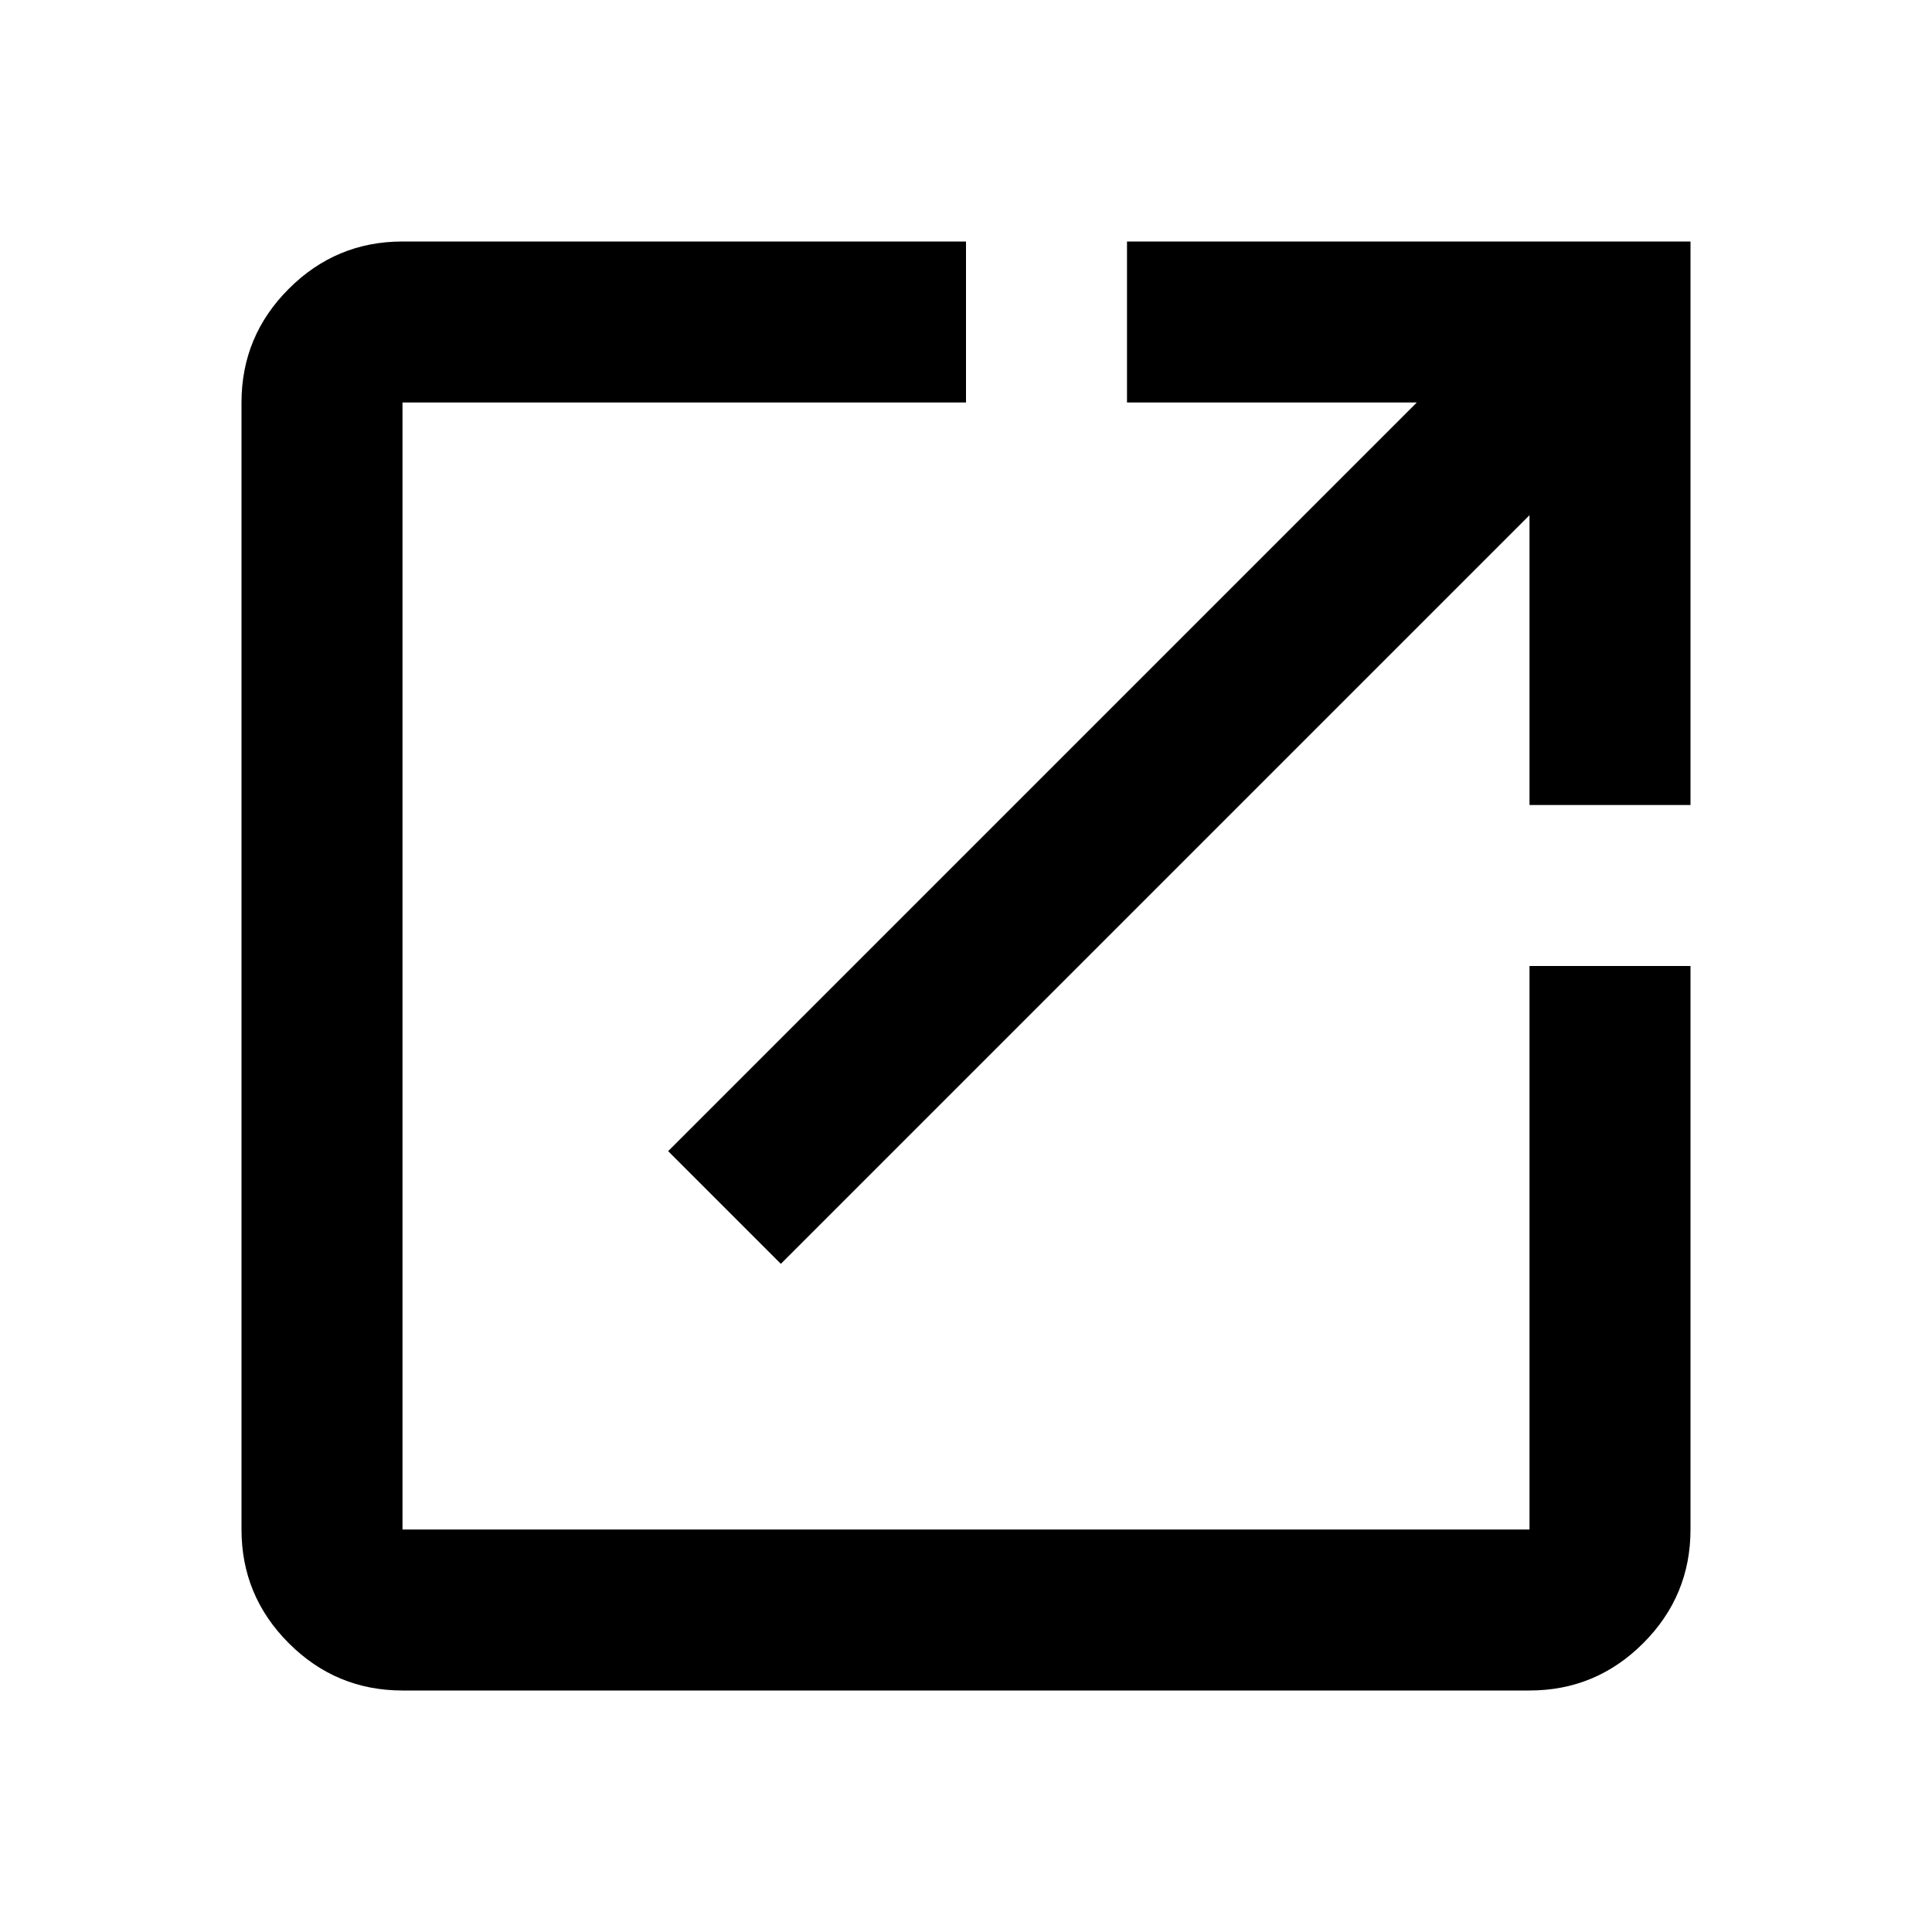
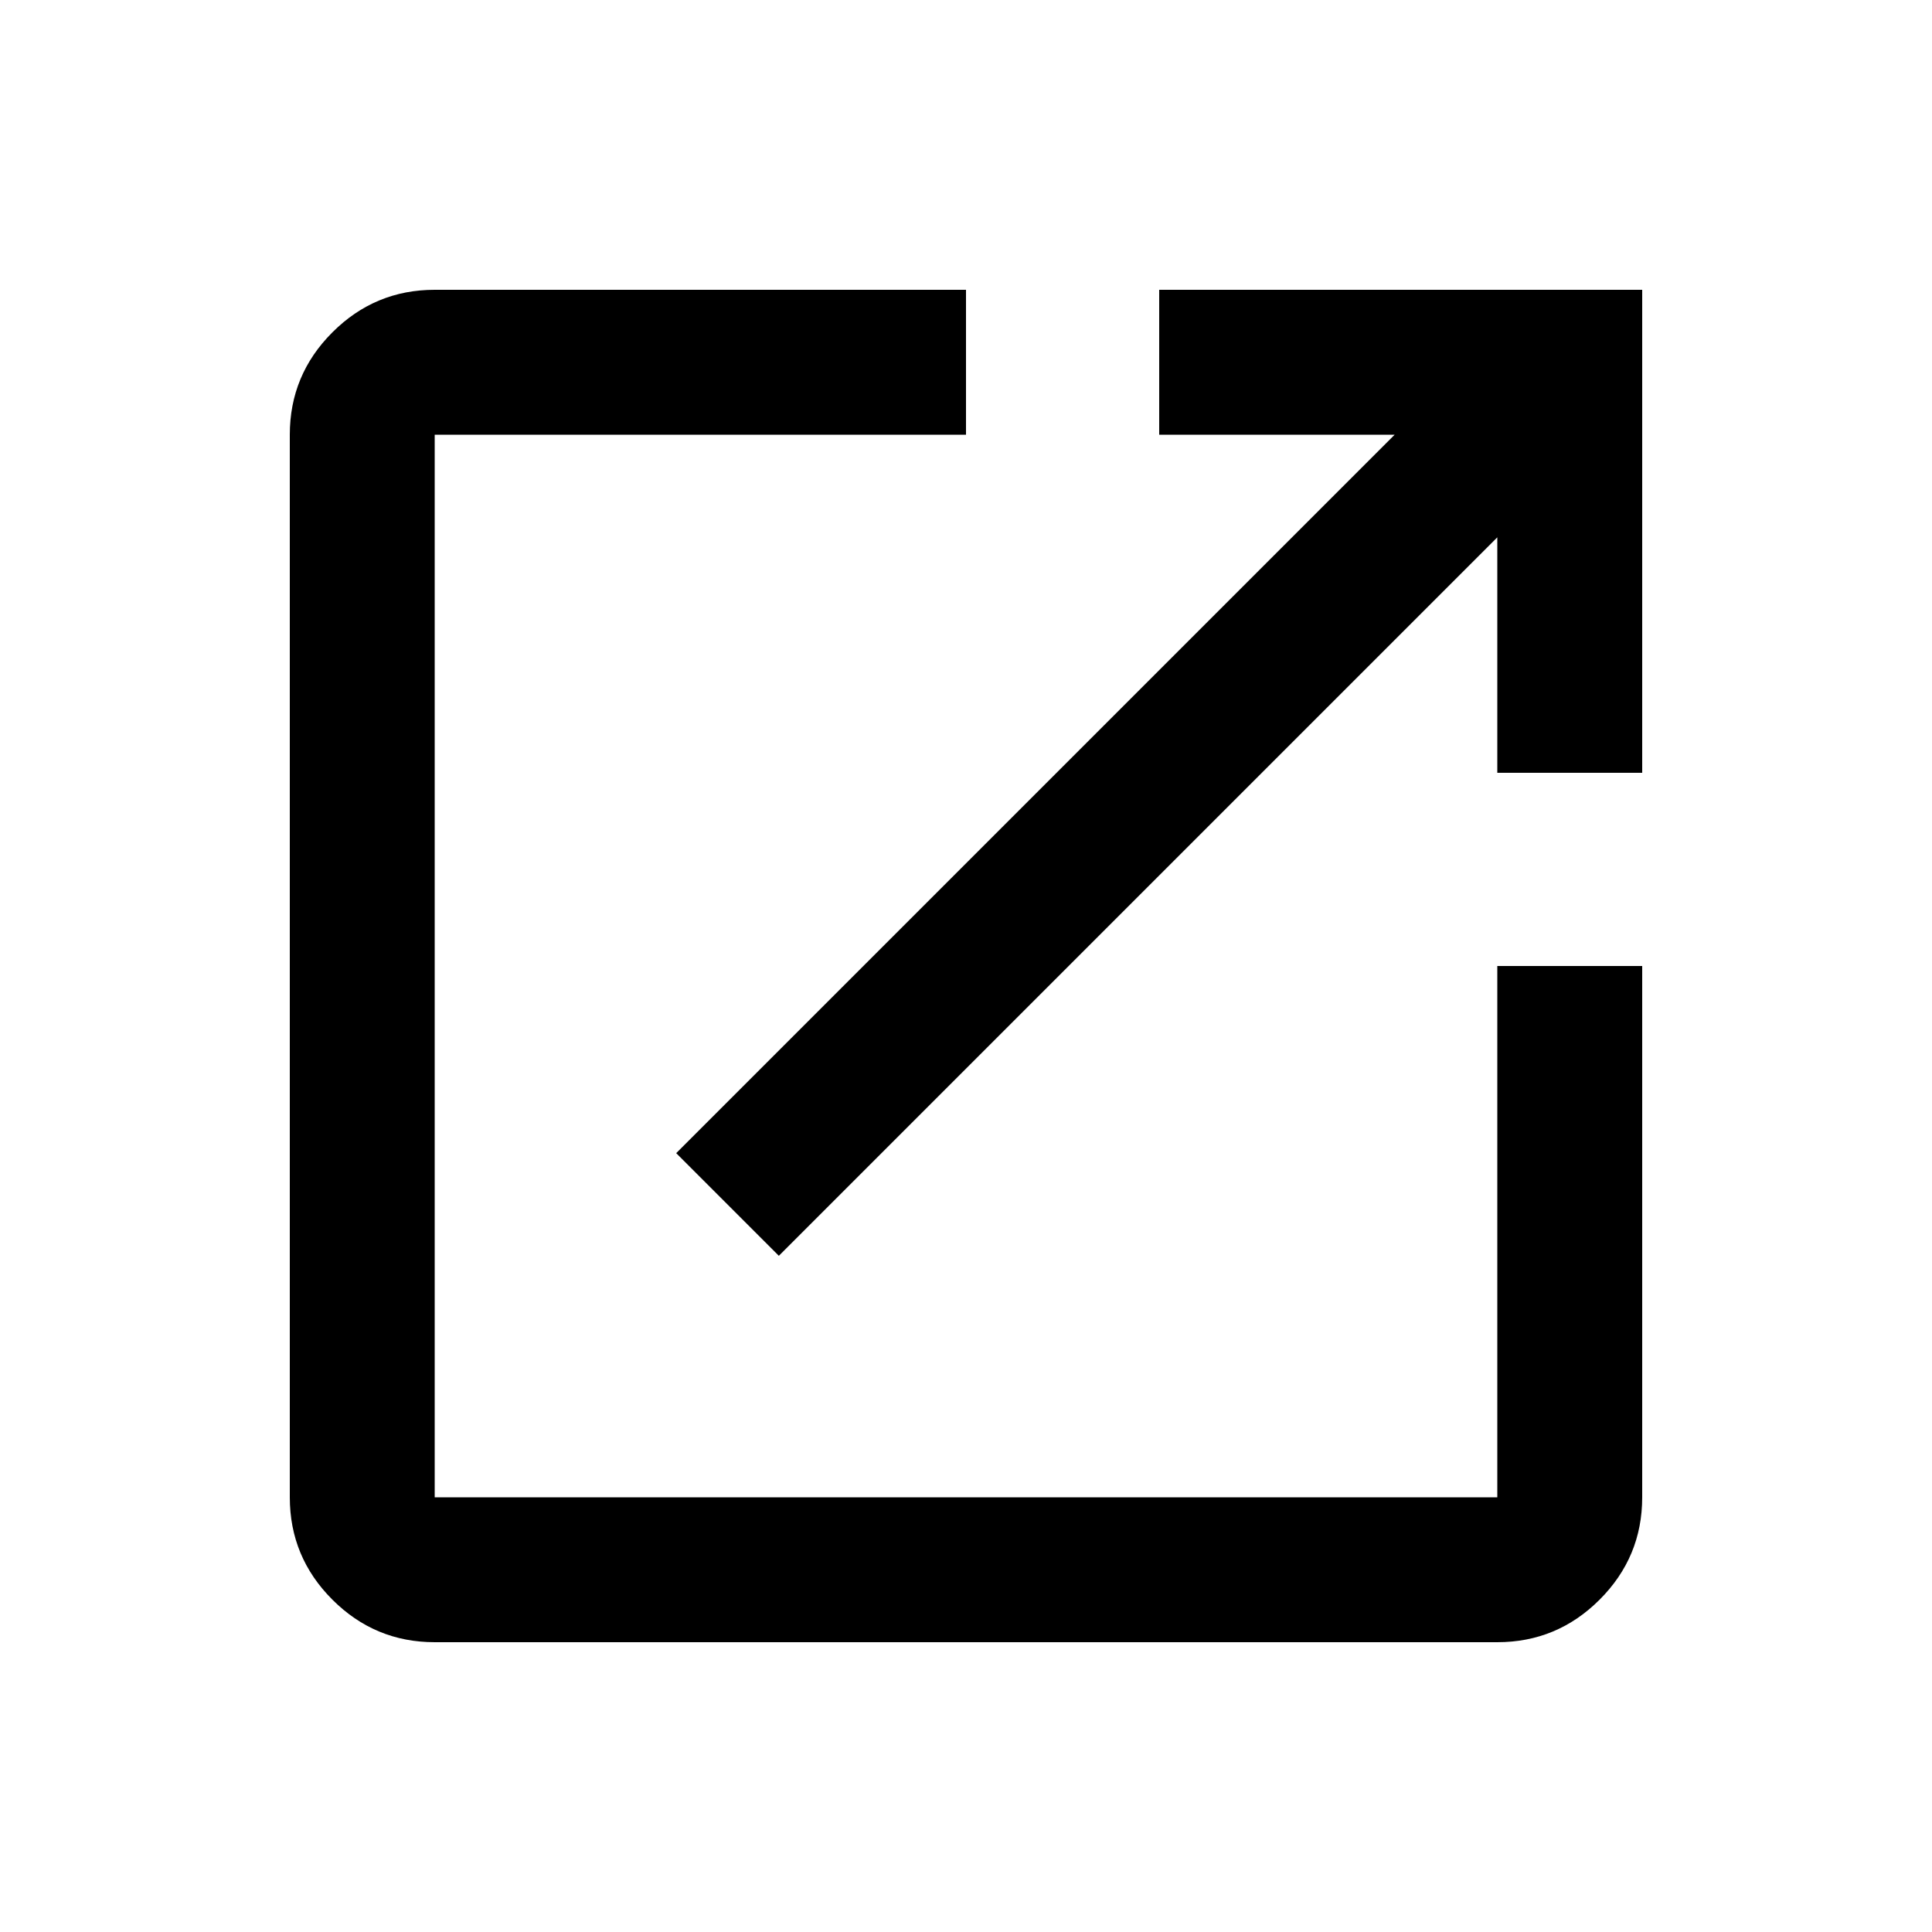
- <svg xmlns="http://www.w3.org/2000/svg" height="24px" viewBox="0 -960 960 960" width="24px" fill="#000000">
-   <path d="M200-120q-33 0-56.5-23.5T120-200v-560q0-33 23.5-56.5T200-840h280v80H200v560h560v-280h80v280q0 33-23.5 56.5T760-120H200Zm188-212-56-56 372-372H560v-80h280v280h-80v-144L388-332Z" />
+ <svg xmlns="http://www.w3.org/2000/svg" height="20px" viewBox="0 -960 960 960" width="20px" fill="#000000">
+   <path d="M216-144q-29.7 0-50.85-21.15Q144-186.3 144-216v-528q0-29.7 21.15-50.85Q186.3-816 216-816h264v72H216v528h528v-264h72v264q0 29.7-21.15 50.85Q773.7-144 744-144H216Zm171-192-51-51 357-357H576v-72h240v240h-72v-117L387-336Z" />
</svg>
